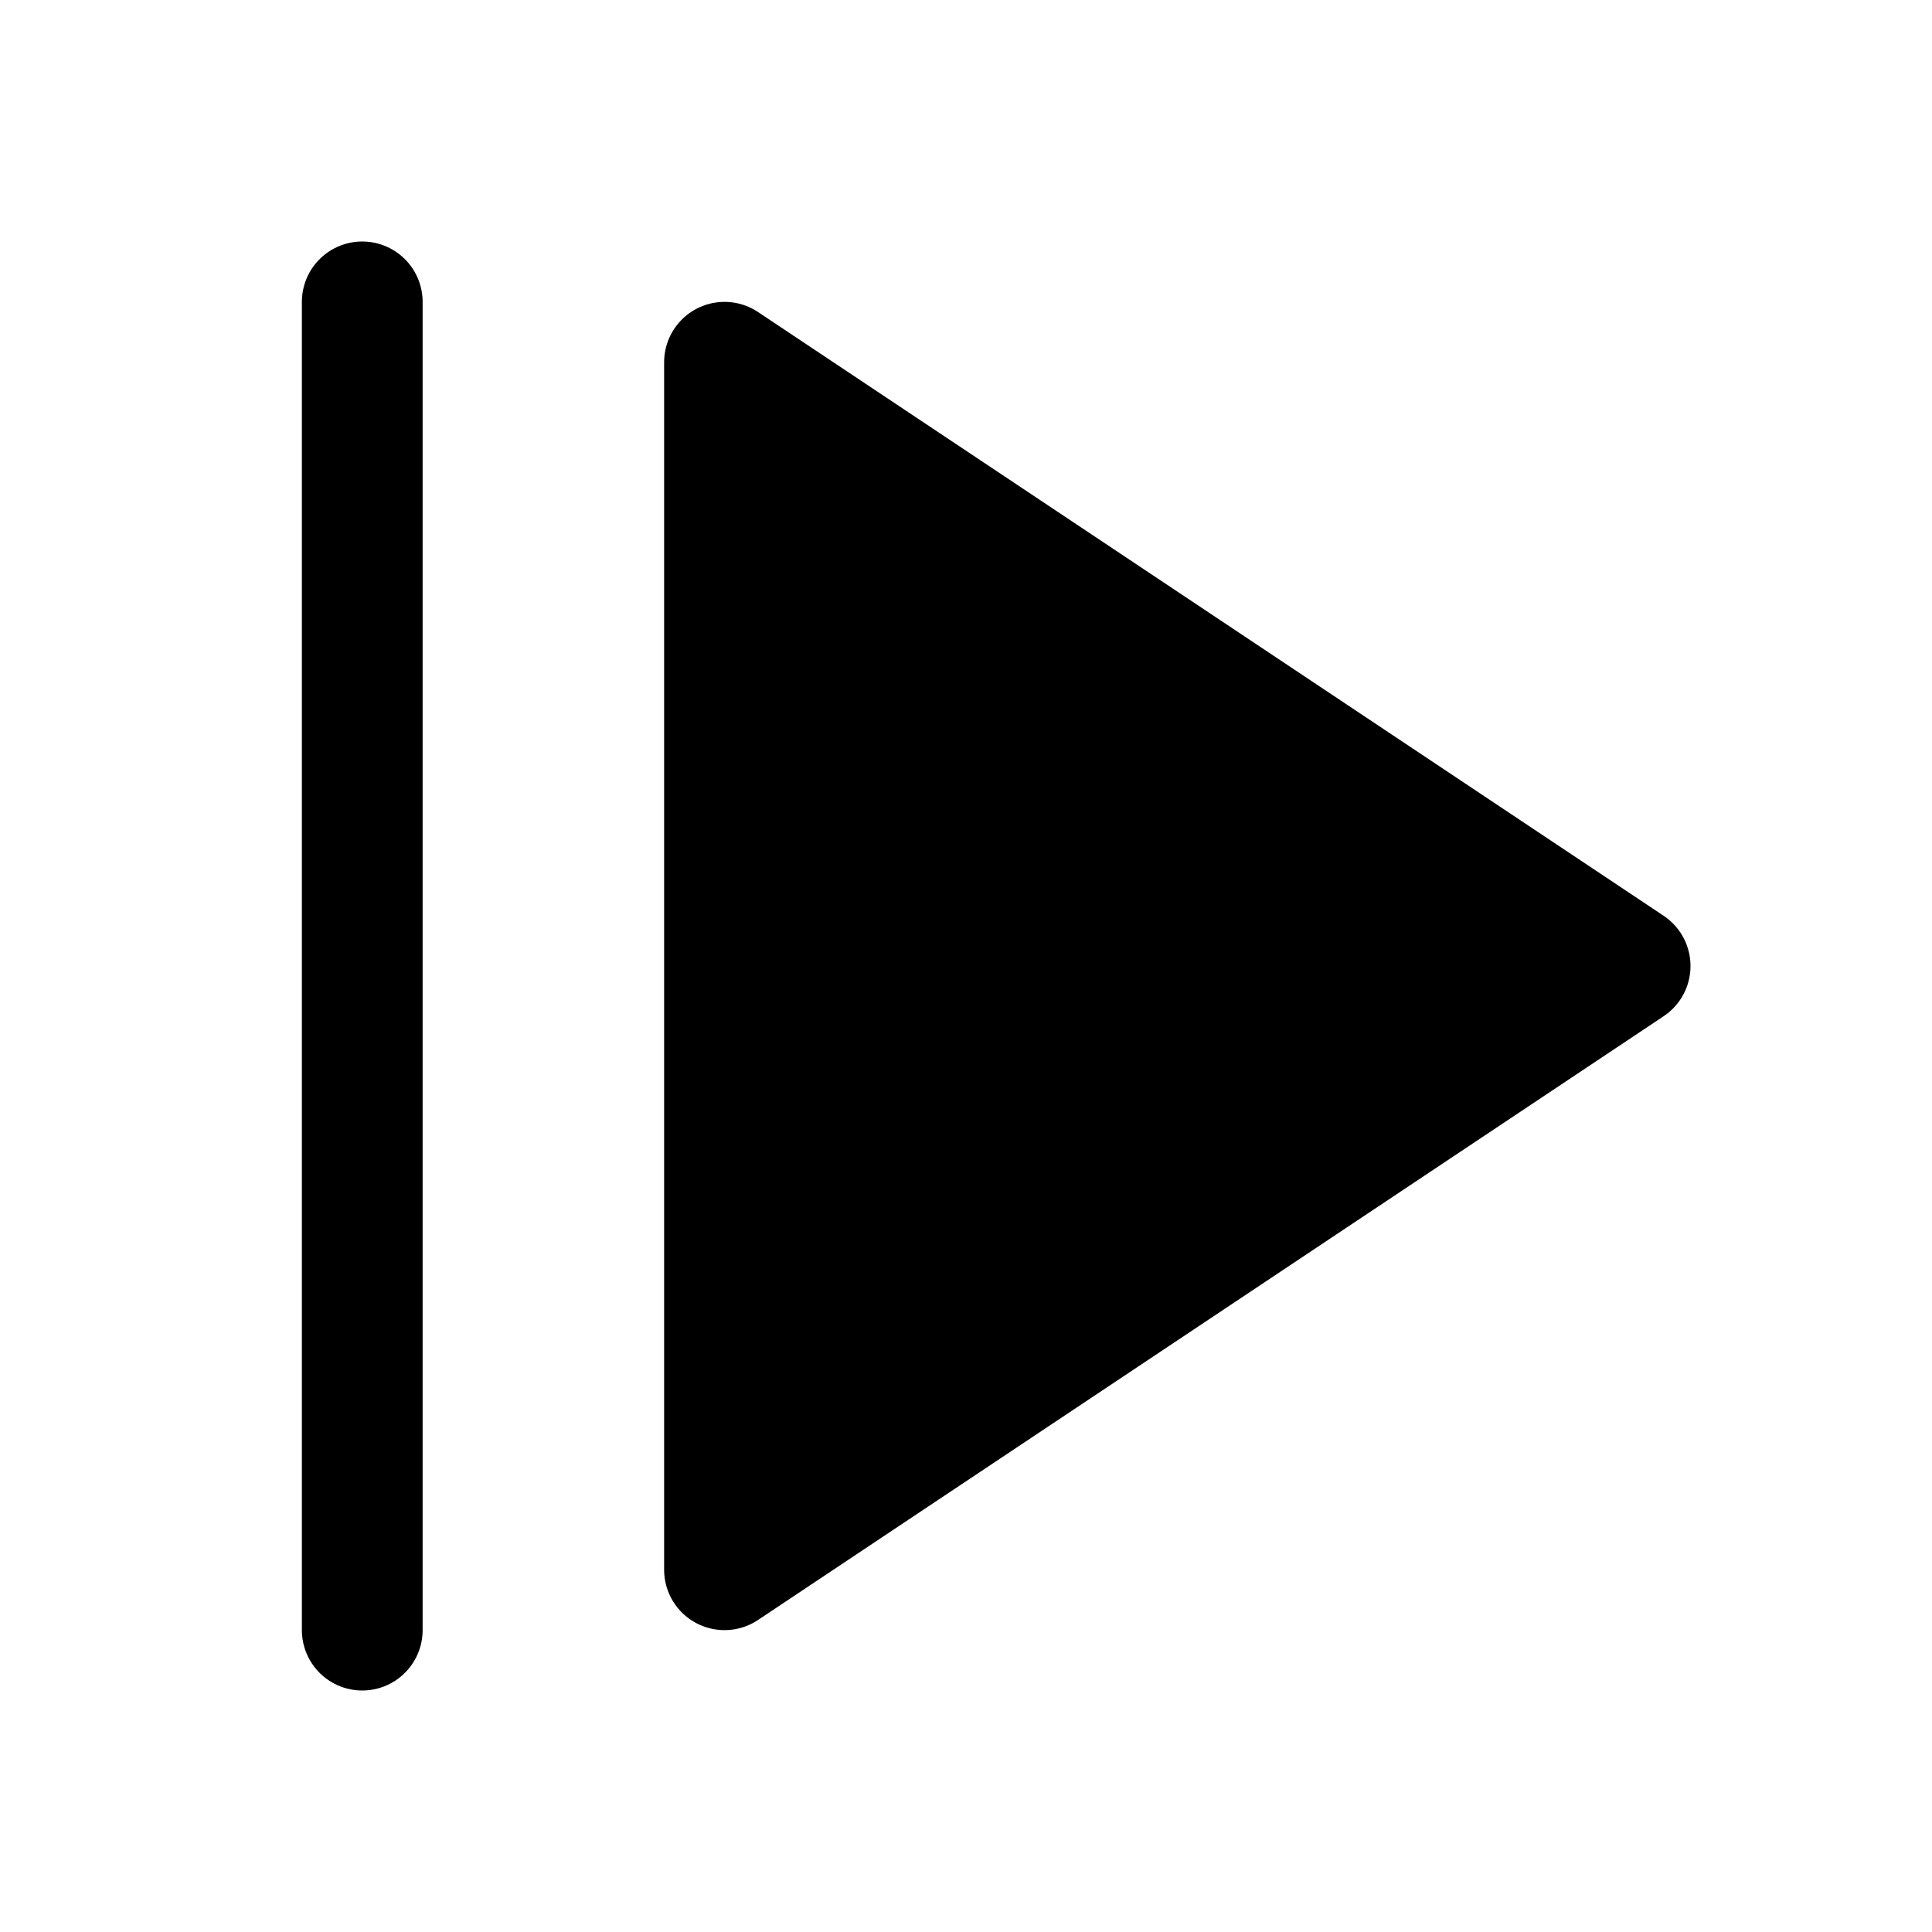
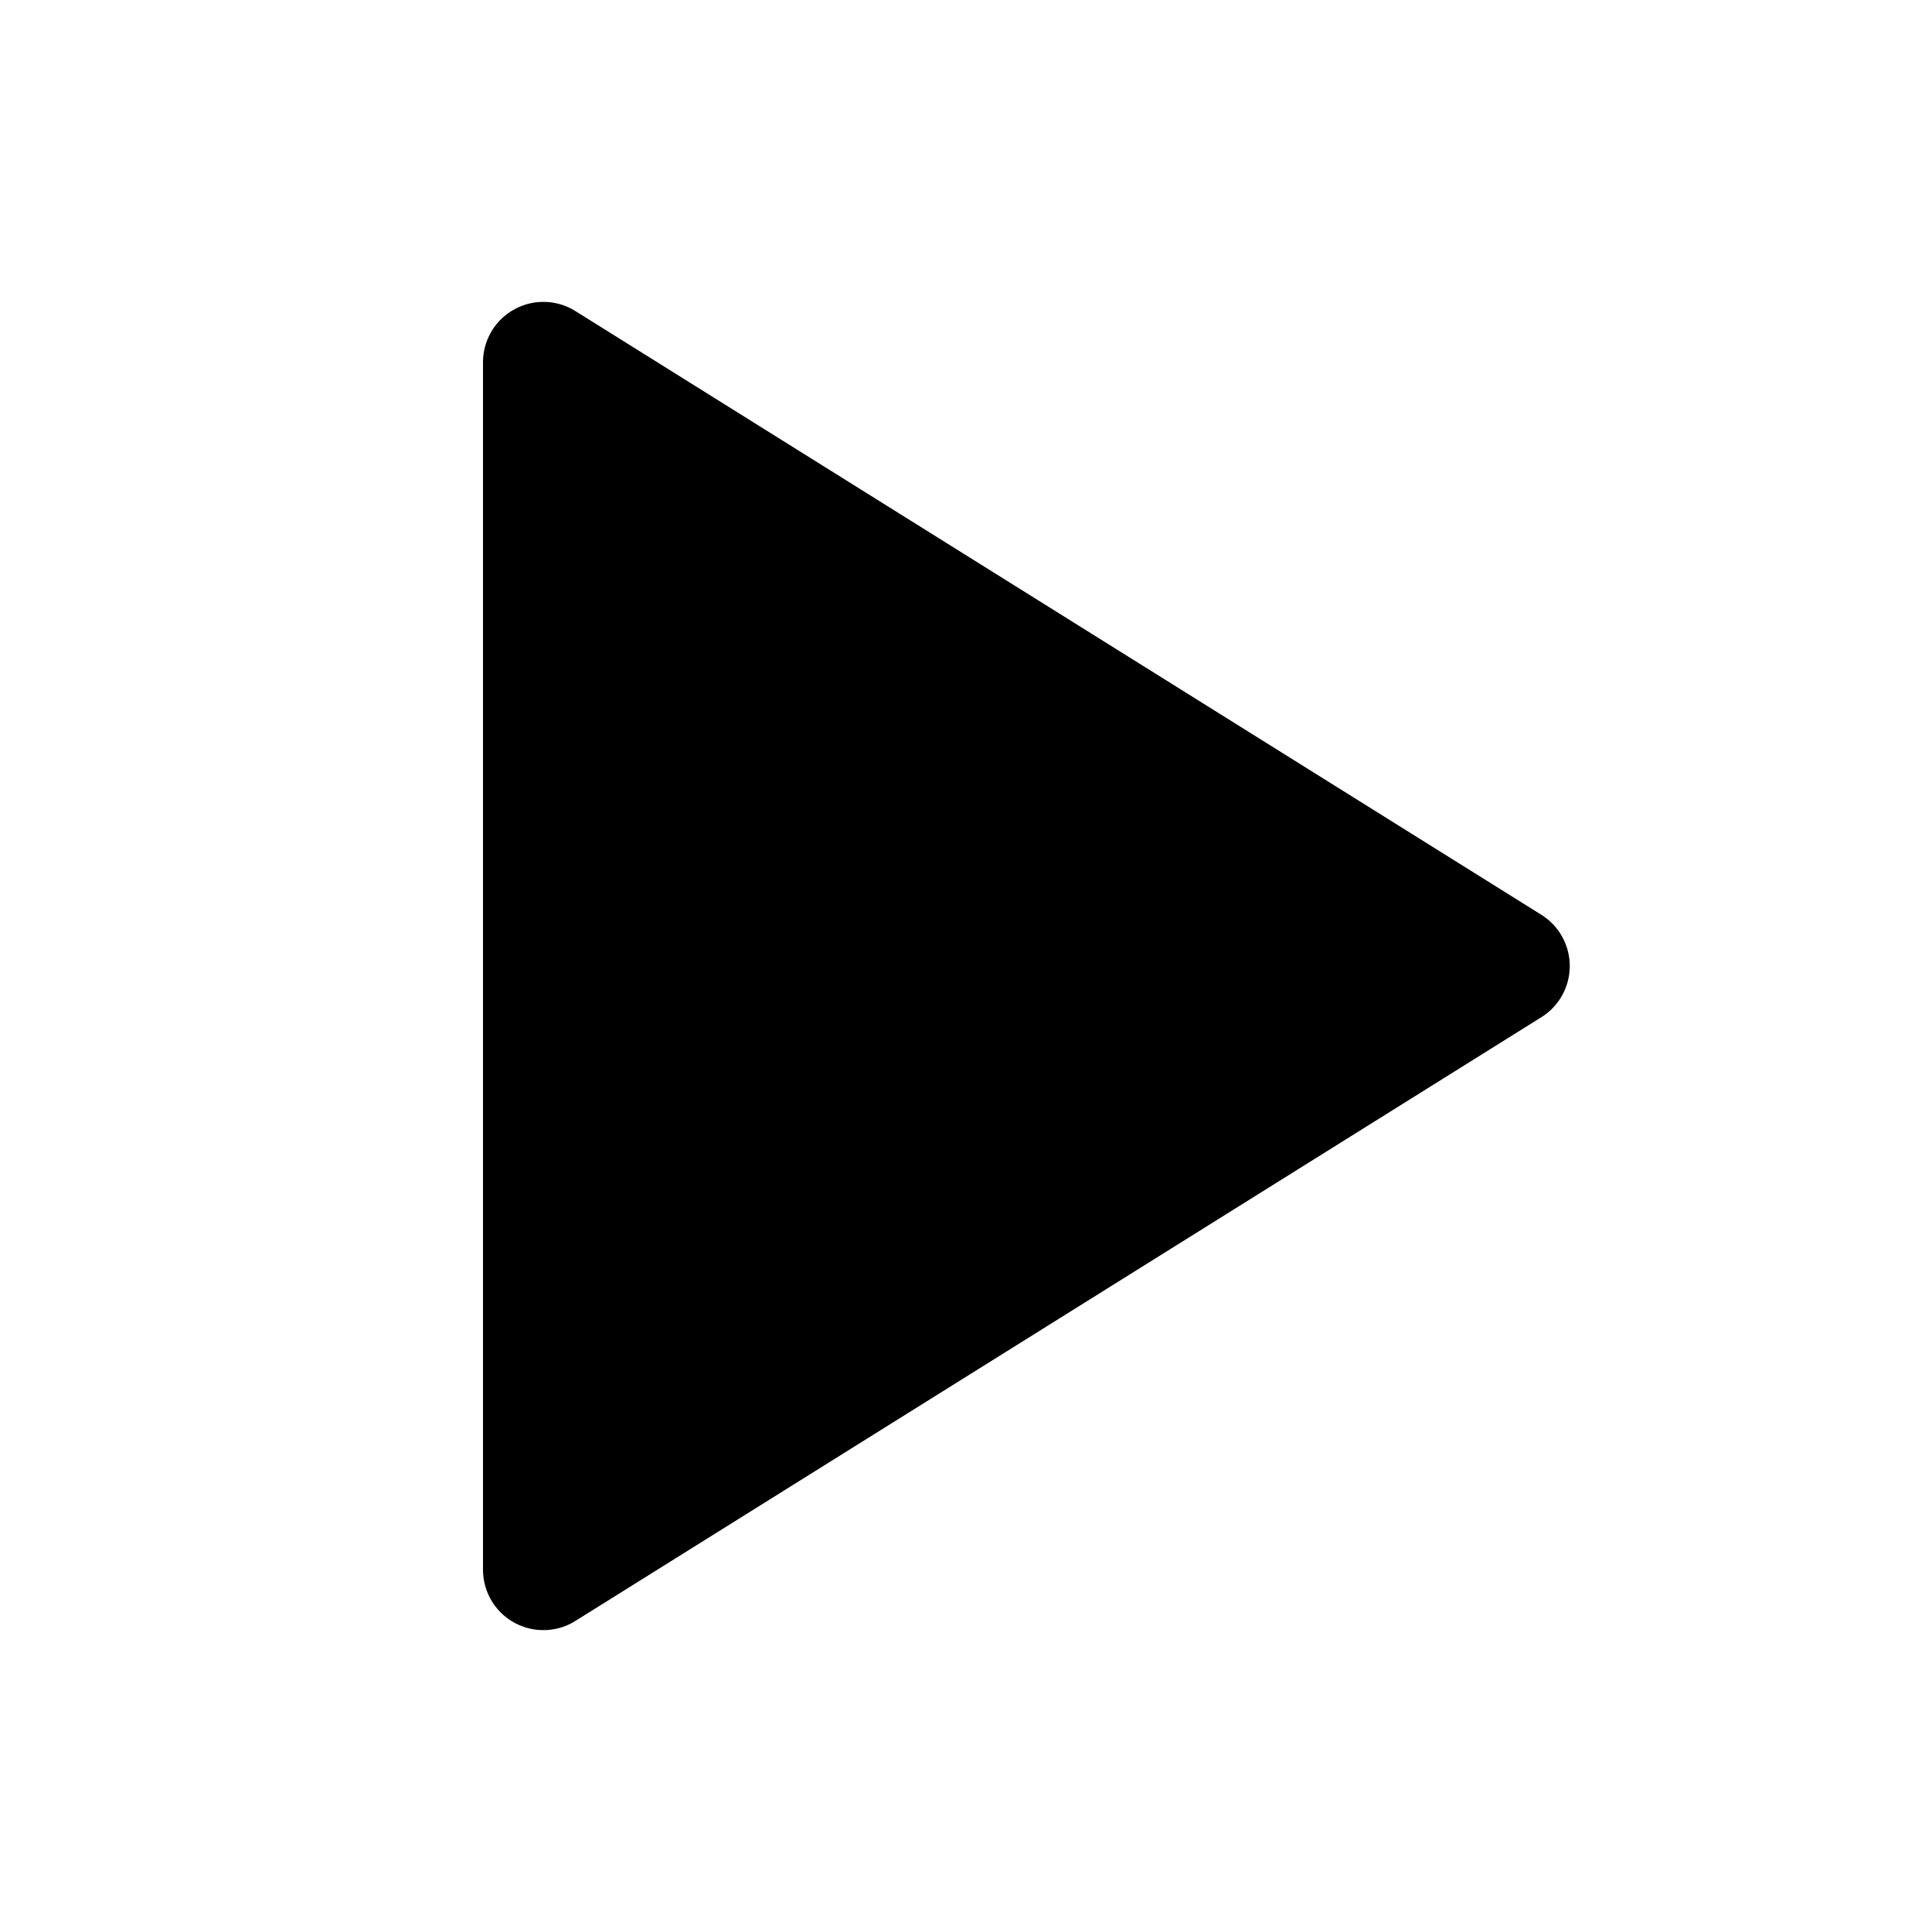
<svg xmlns="http://www.w3.org/2000/svg" width="16" height="16" viewBox="0 0 16 16" fill="none" stroke="currentColor" stroke-width="1" stroke-linecap="round" stroke-linejoin="round">
-   <path d="M6 3v10l7.5-5z" fill="currentColor" />
-   <g id="accent">
-     <path d="M3 2.5v11" />
-   </g>
+   <path d="M4.5 3v10l8-5z" fill="currentColor" />
</svg>
